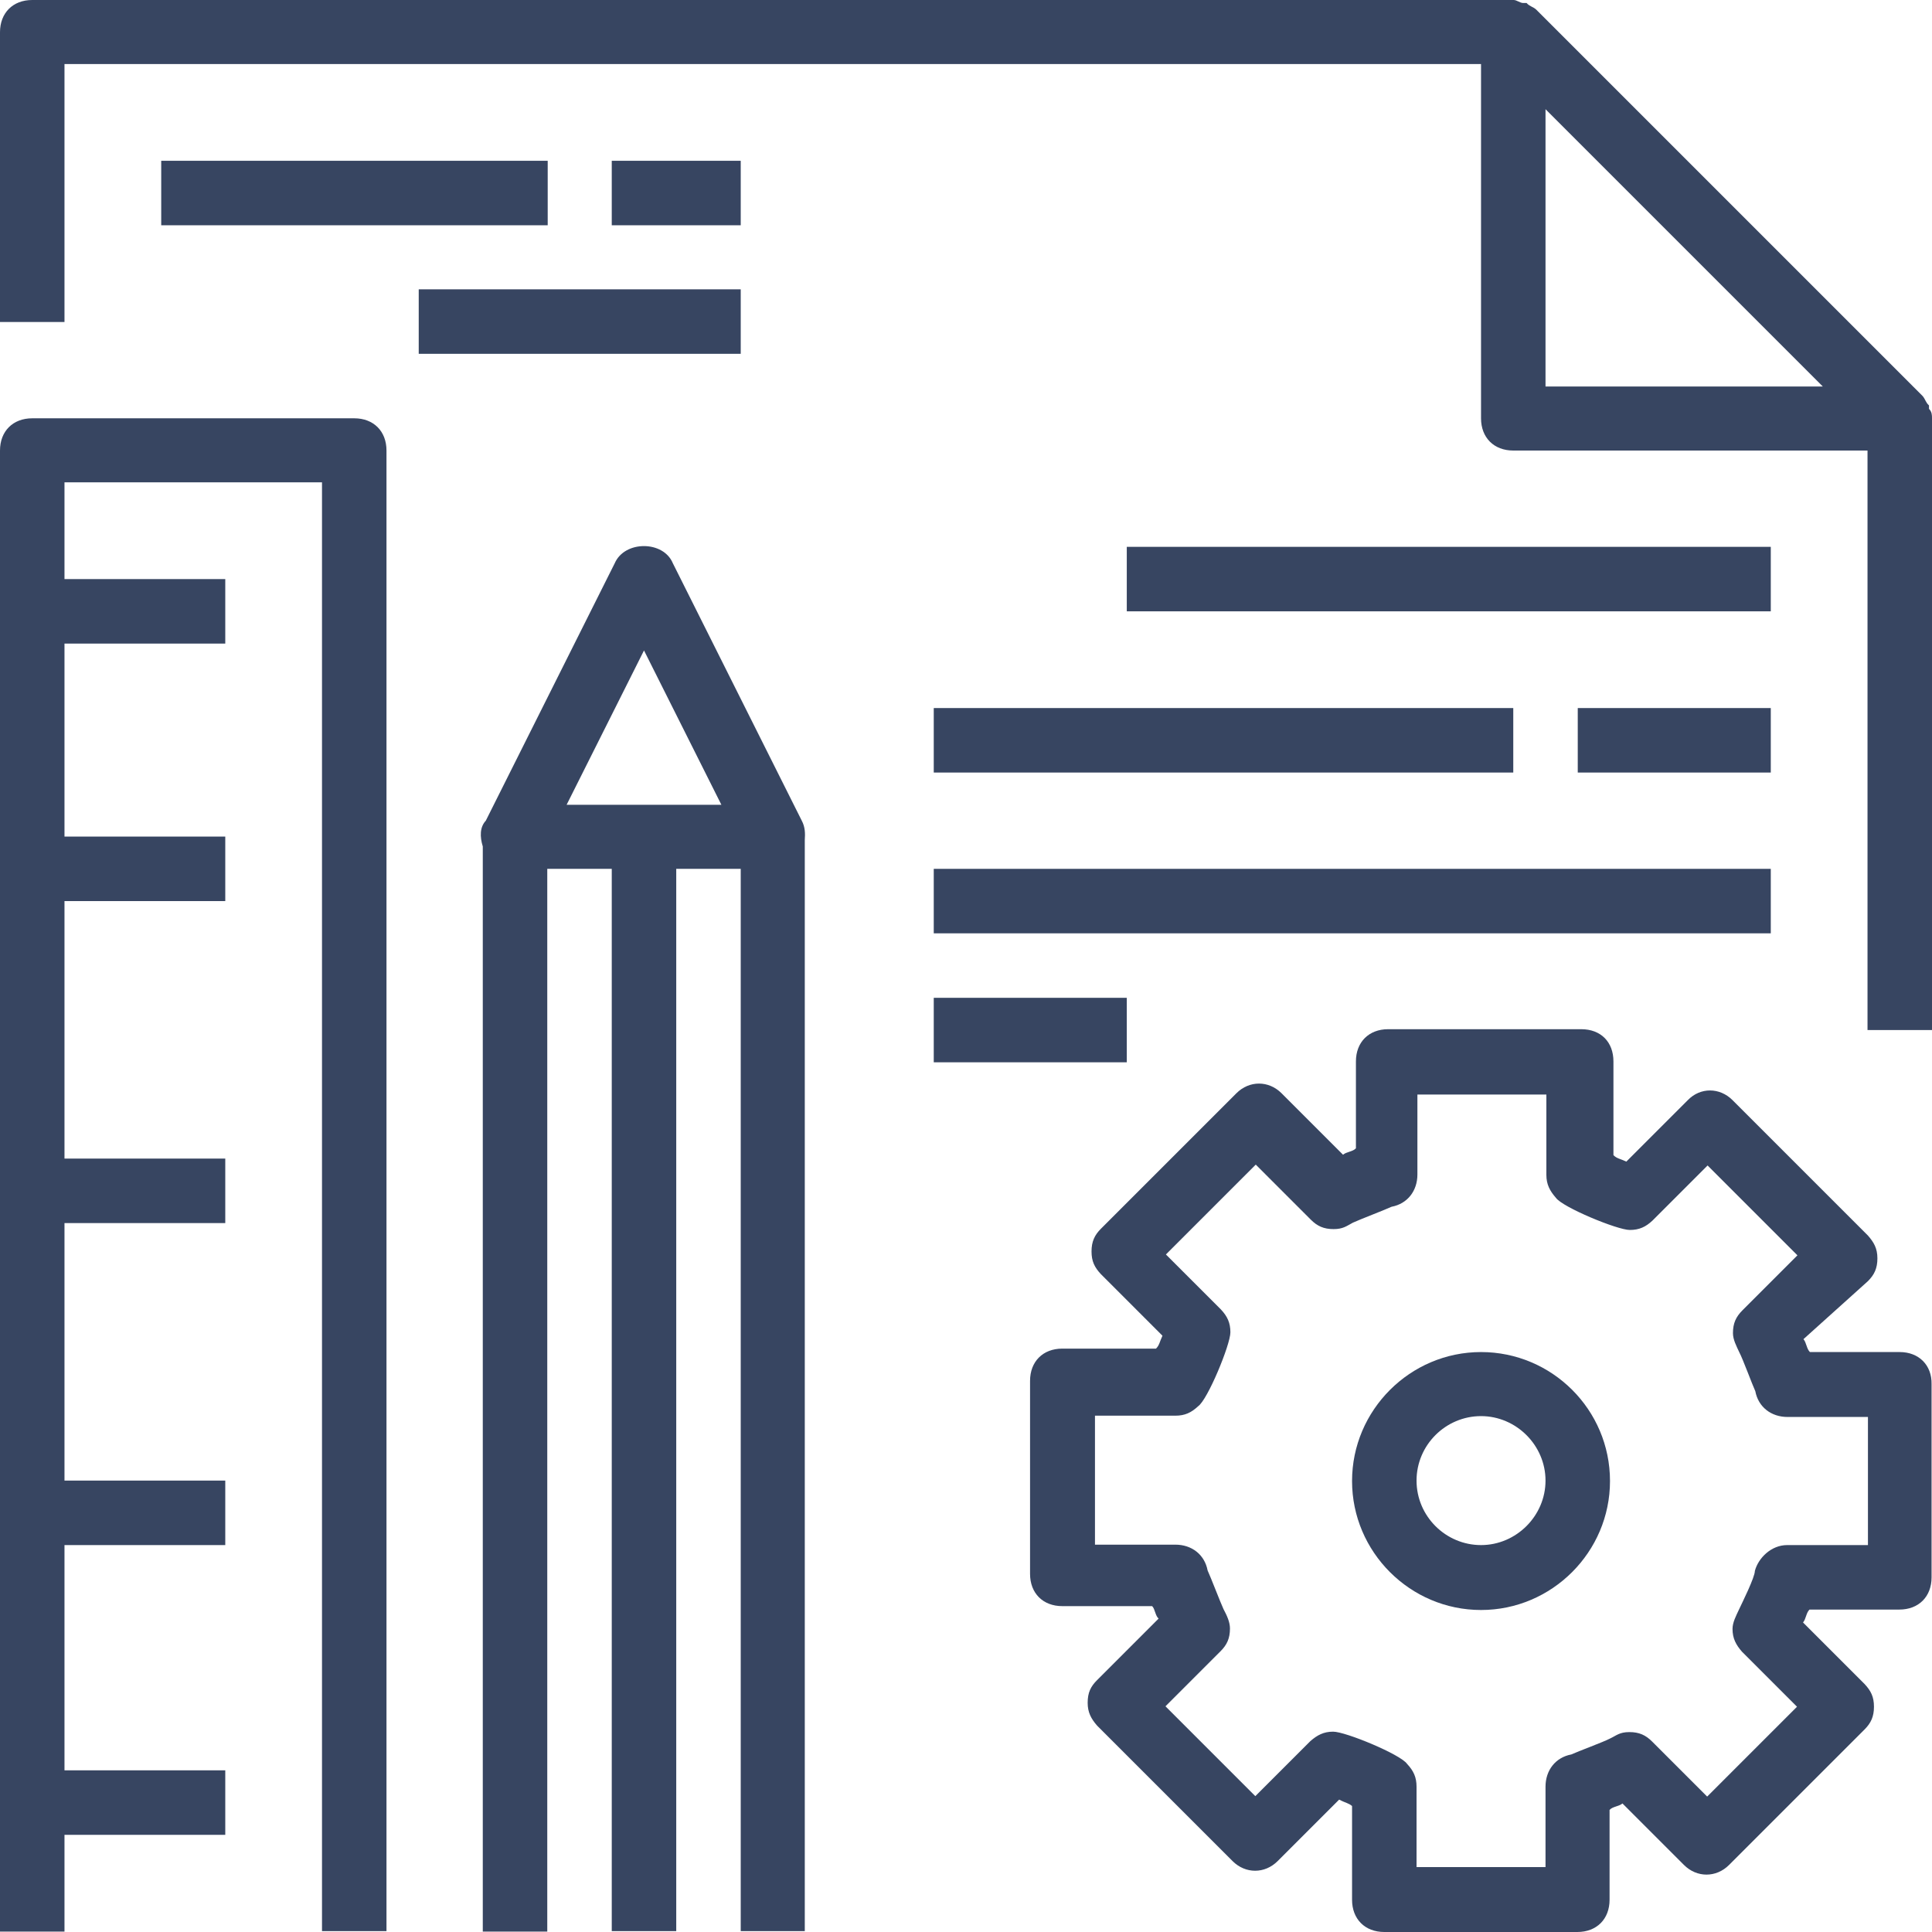
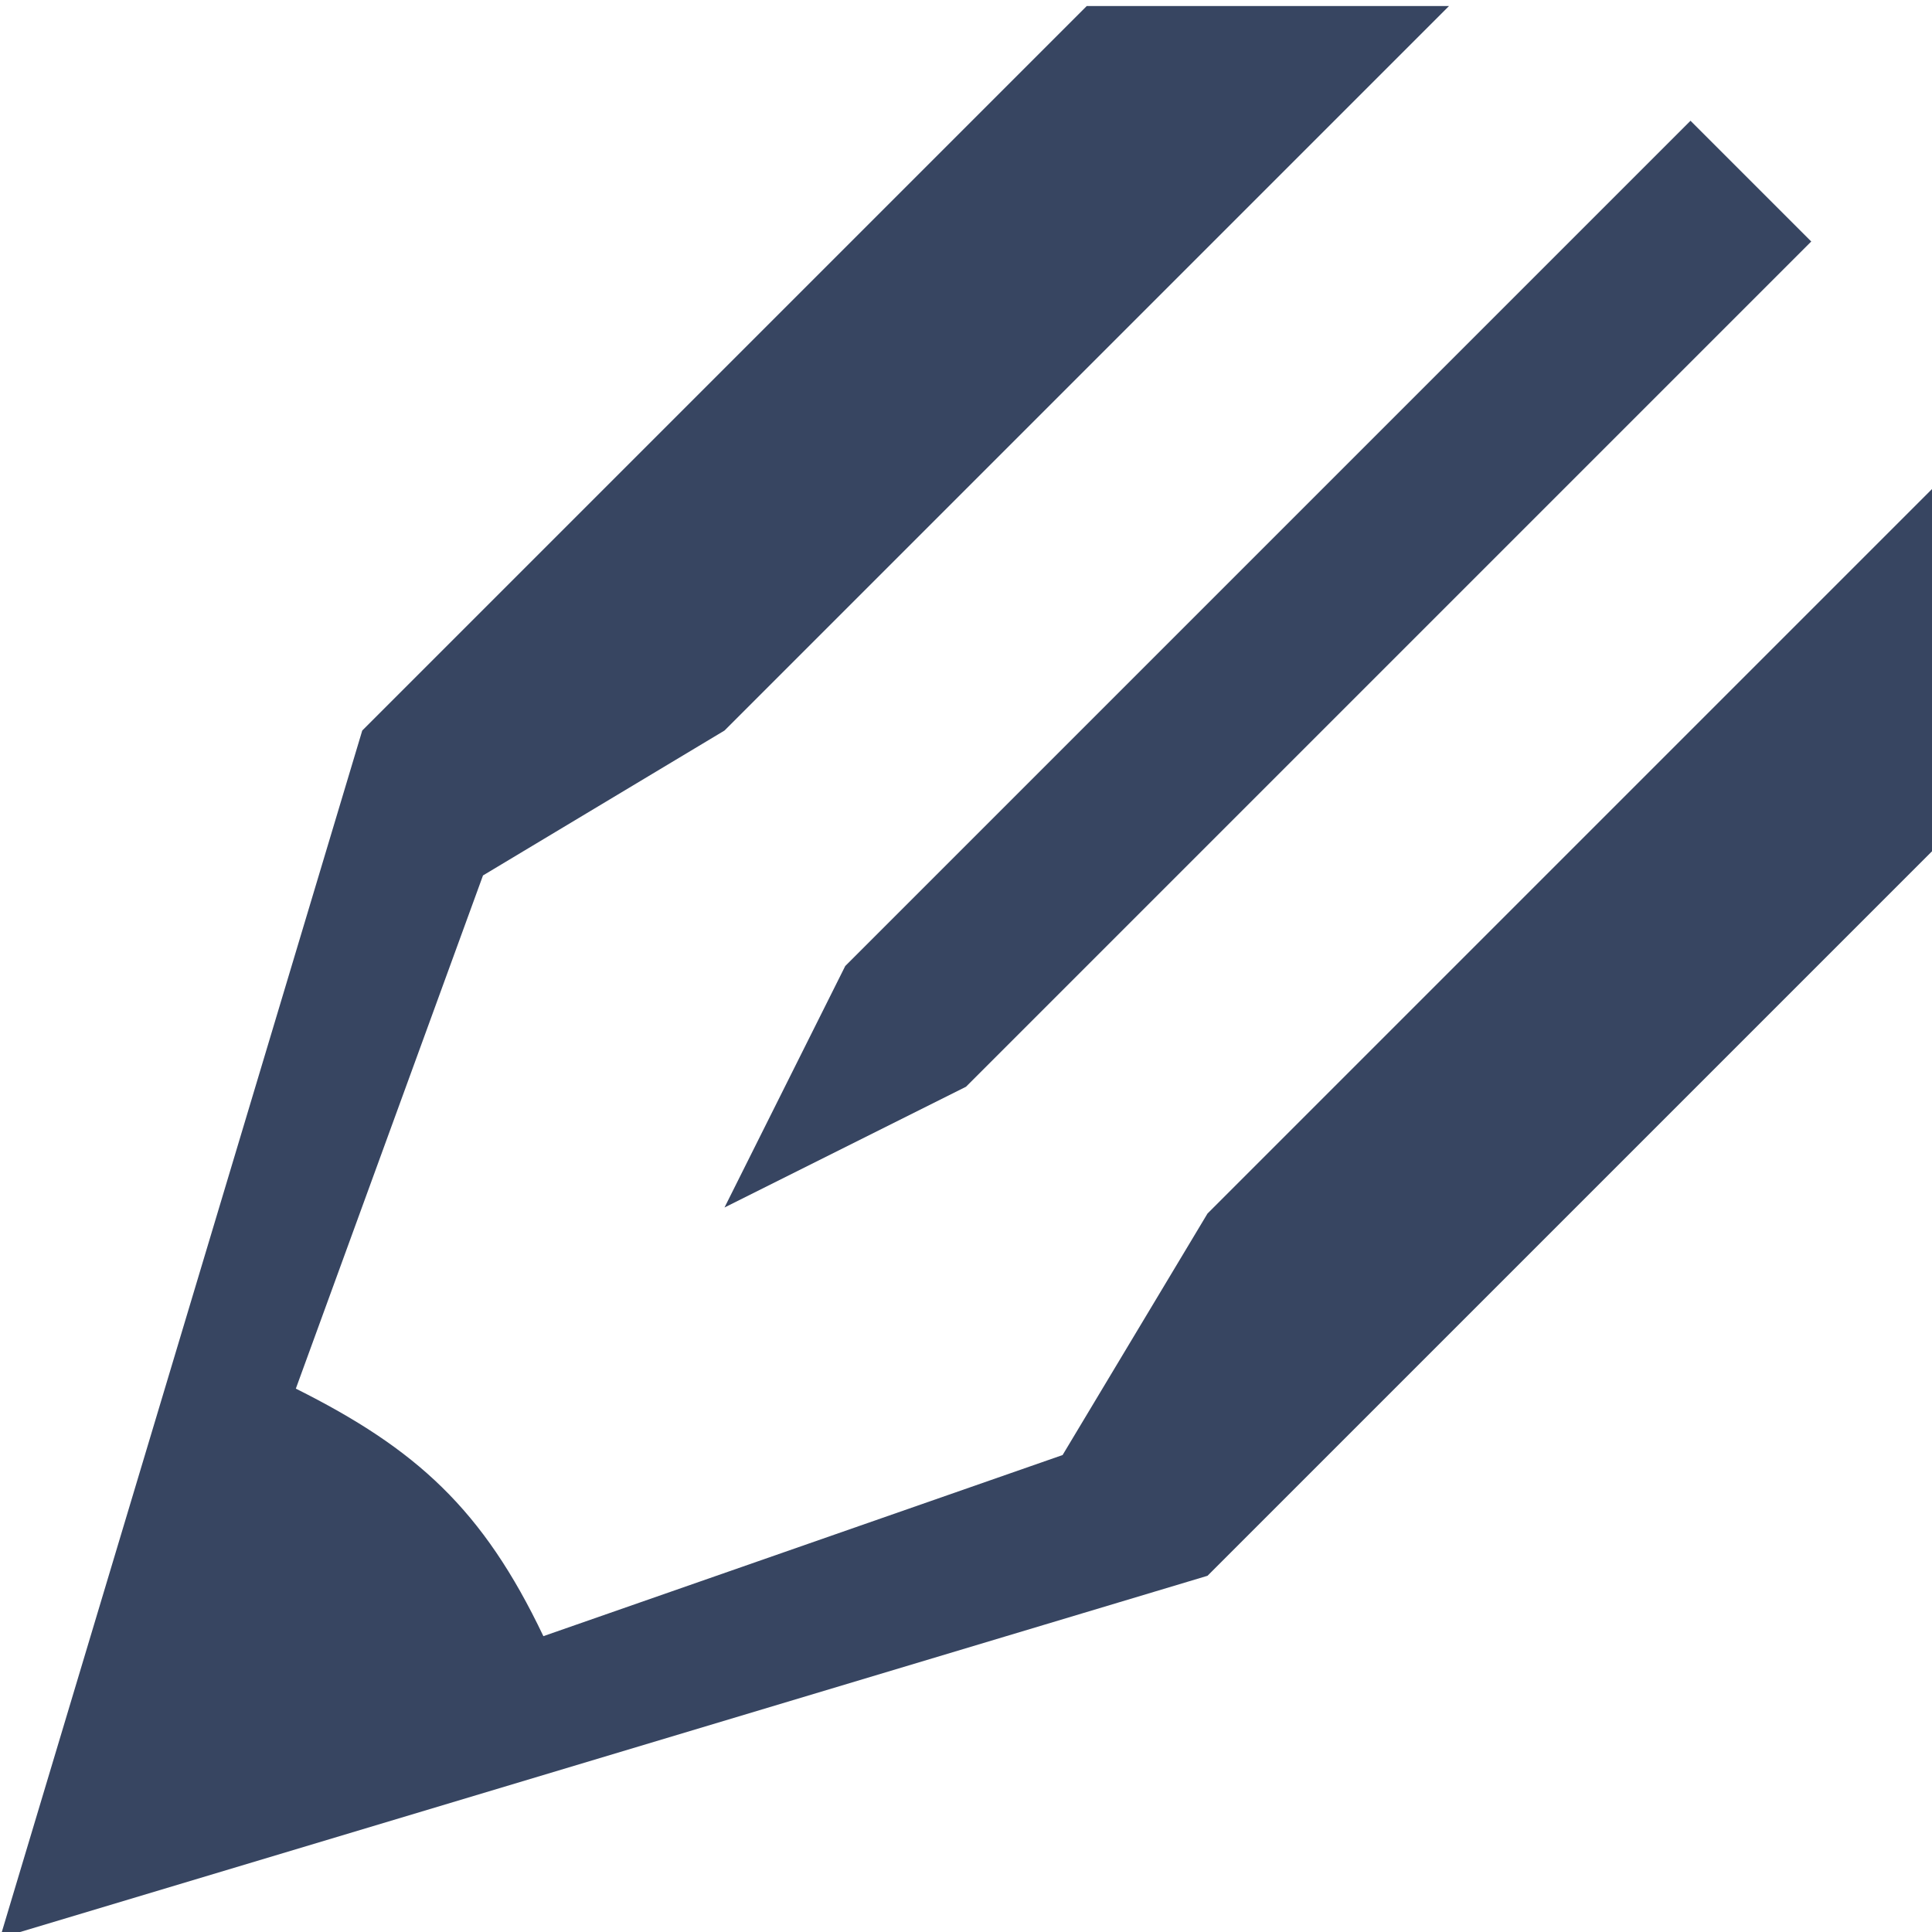
- <svg xmlns="http://www.w3.org/2000/svg" version="1.1" id="Layer_1" x="0px" y="0px" viewBox="25 -24.4 449.3 449.4" style="enable-background:new 25 -24.4 449.3 449.4;" xml:space="preserve">
+ <svg xmlns="http://www.w3.org/2000/svg" version="1.1" id="Layer_1" x="0px" y="0px" viewBox="-183 185 32 32" style="enable-background:new -183 185 32 32;" xml:space="preserve">
  <style type="text/css">
	.st0{fill:#374561;}
</style>
-   <g>
-     <path class="st0" d="M474.4,72.9c0-0.7,0-1.5-0.7-2.2v-0.8c-0.8-0.7-0.8-1.4-1.5-2.2l-89.9-89.9c-0.8-0.7-1.5-0.7-2.2-1.5h-0.8   c-0.7,0-1.5-0.7-2.2-0.7H32.5c-4.5,0-7.5,3-7.5,7.5v67.4h15v-60h329.5v82.4c0,4.5,3,7.5,7.5,7.5h82.4v134.8h15V72.9z M384.5,65.4V1   L449,65.5h-64.5V65.4z" />
-     <path class="st0" d="M466.9,290.1H446c-0.8-0.8-0.8-2.2-1.5-3l15-13.5c1.5-1.5,2.2-3,2.2-5.3s-0.8-3.7-2.2-5.3L428,231.5   c-3-3-7.5-3-10.4,0l-14.3,14.3c-1.5-0.7-2.2-0.7-3-1.5v-21.8c0-4.5-2.9-7.5-7.5-7.5h-44.9c-4.5,0-7.5,3-7.5,7.5v20.2   c-0.7,0.8-2.2,0.8-3,1.5l-14.3-14.3c-3-3-7.5-3-10.5,0l-31.5,31.5c-1.5,1.5-2.2,3-2.2,5.3s0.7,3.7,2.2,5.3l14.3,14.3   c-0.7,1.5-0.7,2.2-1.5,3h-21.8c-4.5,0-7.5,3-7.5,7.5v44.9c0,4.5,3,7.5,7.5,7.5H293c0.7,0.7,0.7,2.2,1.5,2.9l-14.3,14.3   c-1.5,1.5-2.2,2.9-2.2,5.3c0,2.2,0.8,3.7,2.2,5.3l31.5,31.5c3,3,7.5,3,10.5,0l14.3-14.3c1.5,0.8,2.2,0.8,3,1.5v21.8   c0,4.5,3,7.5,7.5,7.5h44.9c4.5,0,7.5-3,7.5-7.5v-20.9c0.7-0.8,2.2-0.8,3-1.5l14.3,14.3c3,3,7.5,3,10.5,0l31.5-31.5   c1.5-1.5,2.2-3,2.2-5.3s-0.7-3.7-2.2-5.3L444.4,353c0.7-0.8,0.7-2.2,1.5-3h20.9c4.5,0,7.5-3,7.5-7.5v-44.9   C474.4,293.1,471.3,290.1,466.9,290.1L466.9,290.1z M459.4,335h-18.7c-3.7,0-6.7,3-7.5,6c0,1.5-3,7.5-3.7,9s-1.5,3-1.5,4.5   c0,2.2,0.8,3.7,2.2,5.3l12.8,12.8l-20.9,20.9l-12.8-12.8c-1.5-1.5-3-2.2-5.3-2.2s-3,0.8-4.5,1.5c-1.5,0.8-7.5,3-9,3.7   c-3.7,0.7-6,3.7-6,7.5v18.7h-30v-18.7c0-2.2-0.7-3.7-2.2-5.3c-1.5-2.2-14.3-7.5-17.2-7.5c-2.2,0-3.7,0.8-5.3,2.2L317,393.4   l-20.9-20.9l12.8-12.8c1.5-1.5,2.2-3,2.2-5.3c0-1.5-0.7-3-1.5-4.5c-0.7-1.5-3-7.5-3.7-9c-0.7-3.7-3.7-6-7.5-6h-18.7v-30h18.7   c2.2,0,3.7-0.7,5.3-2.2c2.2-1.5,7.5-14.3,7.5-17.2c0-2.2-0.7-3.7-2.2-5.3l-12.8-12.8l20.9-20.9l12.8,12.8c1.5,1.5,3,2.2,5.3,2.2   c2.2,0,3-0.7,4.5-1.5c1.5-0.7,7.5-3,9-3.7c3.7-0.7,6-3.7,6-7.5v-18.6h30v18.7c0,2.2,0.8,3.7,2.2,5.3c1.5,2.2,14.3,7.5,17.2,7.5   c2.2,0,3.7-0.7,5.3-2.2l12.8-12.8l20.9,20.9l-12.8,12.8c-1.5,1.5-2.2,3-2.2,5.3c0,1.5,0.8,3,1.5,4.5c0.8,1.5,3,7.5,3.7,9   c0.7,3.7,3.7,6,7.5,6h18.7V335H459.4z" />
-     <path class="st0" d="M369.5,290.1c-16.5,0-30,13.5-30,30s13.5,30,30,30s30-13.5,30-30C399.5,303.5,386,290.1,369.5,290.1   L369.5,290.1z M369.5,335c-8.2,0-15-6.7-15-15s6.8-15,15-15s15,6.8,15,15S377.7,335,369.5,335L369.5,335z" />
-     <path class="st0" d="M211.5,166.5l-30-59.9c-2.2-5.3-11.2-5.3-13.5,0l-30,59.9c-1.4,1.5-1.4,3.7-0.7,6v252.4h15V177.7h15v247.1h15   V177.7h15v247.1h14.9V171C212.3,169.5,212.3,168,211.5,166.5L211.5,166.5z M156.8,162.8l18-35.9l18,35.9H156.8z" />
-     <path class="st0" d="M107.4,72.9H32.5c-4.5,0-7.5,3-7.5,7.5v344.5h15v-22.5h37.4v-15H40V335h37.4v-15H40v-59.9h37.4v-15H40v-59.9   h37.4v-15H40v-44.9h37.4v-15H40V87.8h59.9v337h15V80.4C114.9,75.9,111.9,72.9,107.4,72.9L107.4,72.9z" />
-     <rect x="62.5" y="13" class="st0" width="89.9" height="15" />
-     <rect x="167.3" y="13" class="st0" width="30" height="15" />
-     <rect x="122.4" y="42.9" class="st0" width="74.9" height="15" />
-     <rect x="287.1" y="102.8" class="st0" width="149.8" height="15" />
-     <rect x="242.2" y="140.3" class="st0" width="134.8" height="15" />
-     <rect x="242.2" y="177.7" class="st0" width="194.7" height="15" />
-     <rect x="242.2" y="207.7" class="st0" width="44.9" height="15" />
-     <rect x="392" y="140.3" class="st0" width="44.9" height="15" />
-   </g>
+   <path class="st0" d="M-171,205l4-2l14-14l-2-2l-14,14L-171,205z M-174,212.1c-1-2.1-2.1-3.1-4.1-4.1l3.1-8.5l4-2.4l12-12h-6l-12,12  l-6,20l20-6l12-12v-6l-12,12l-2.4,4L-174,212.1z" />
</svg>
